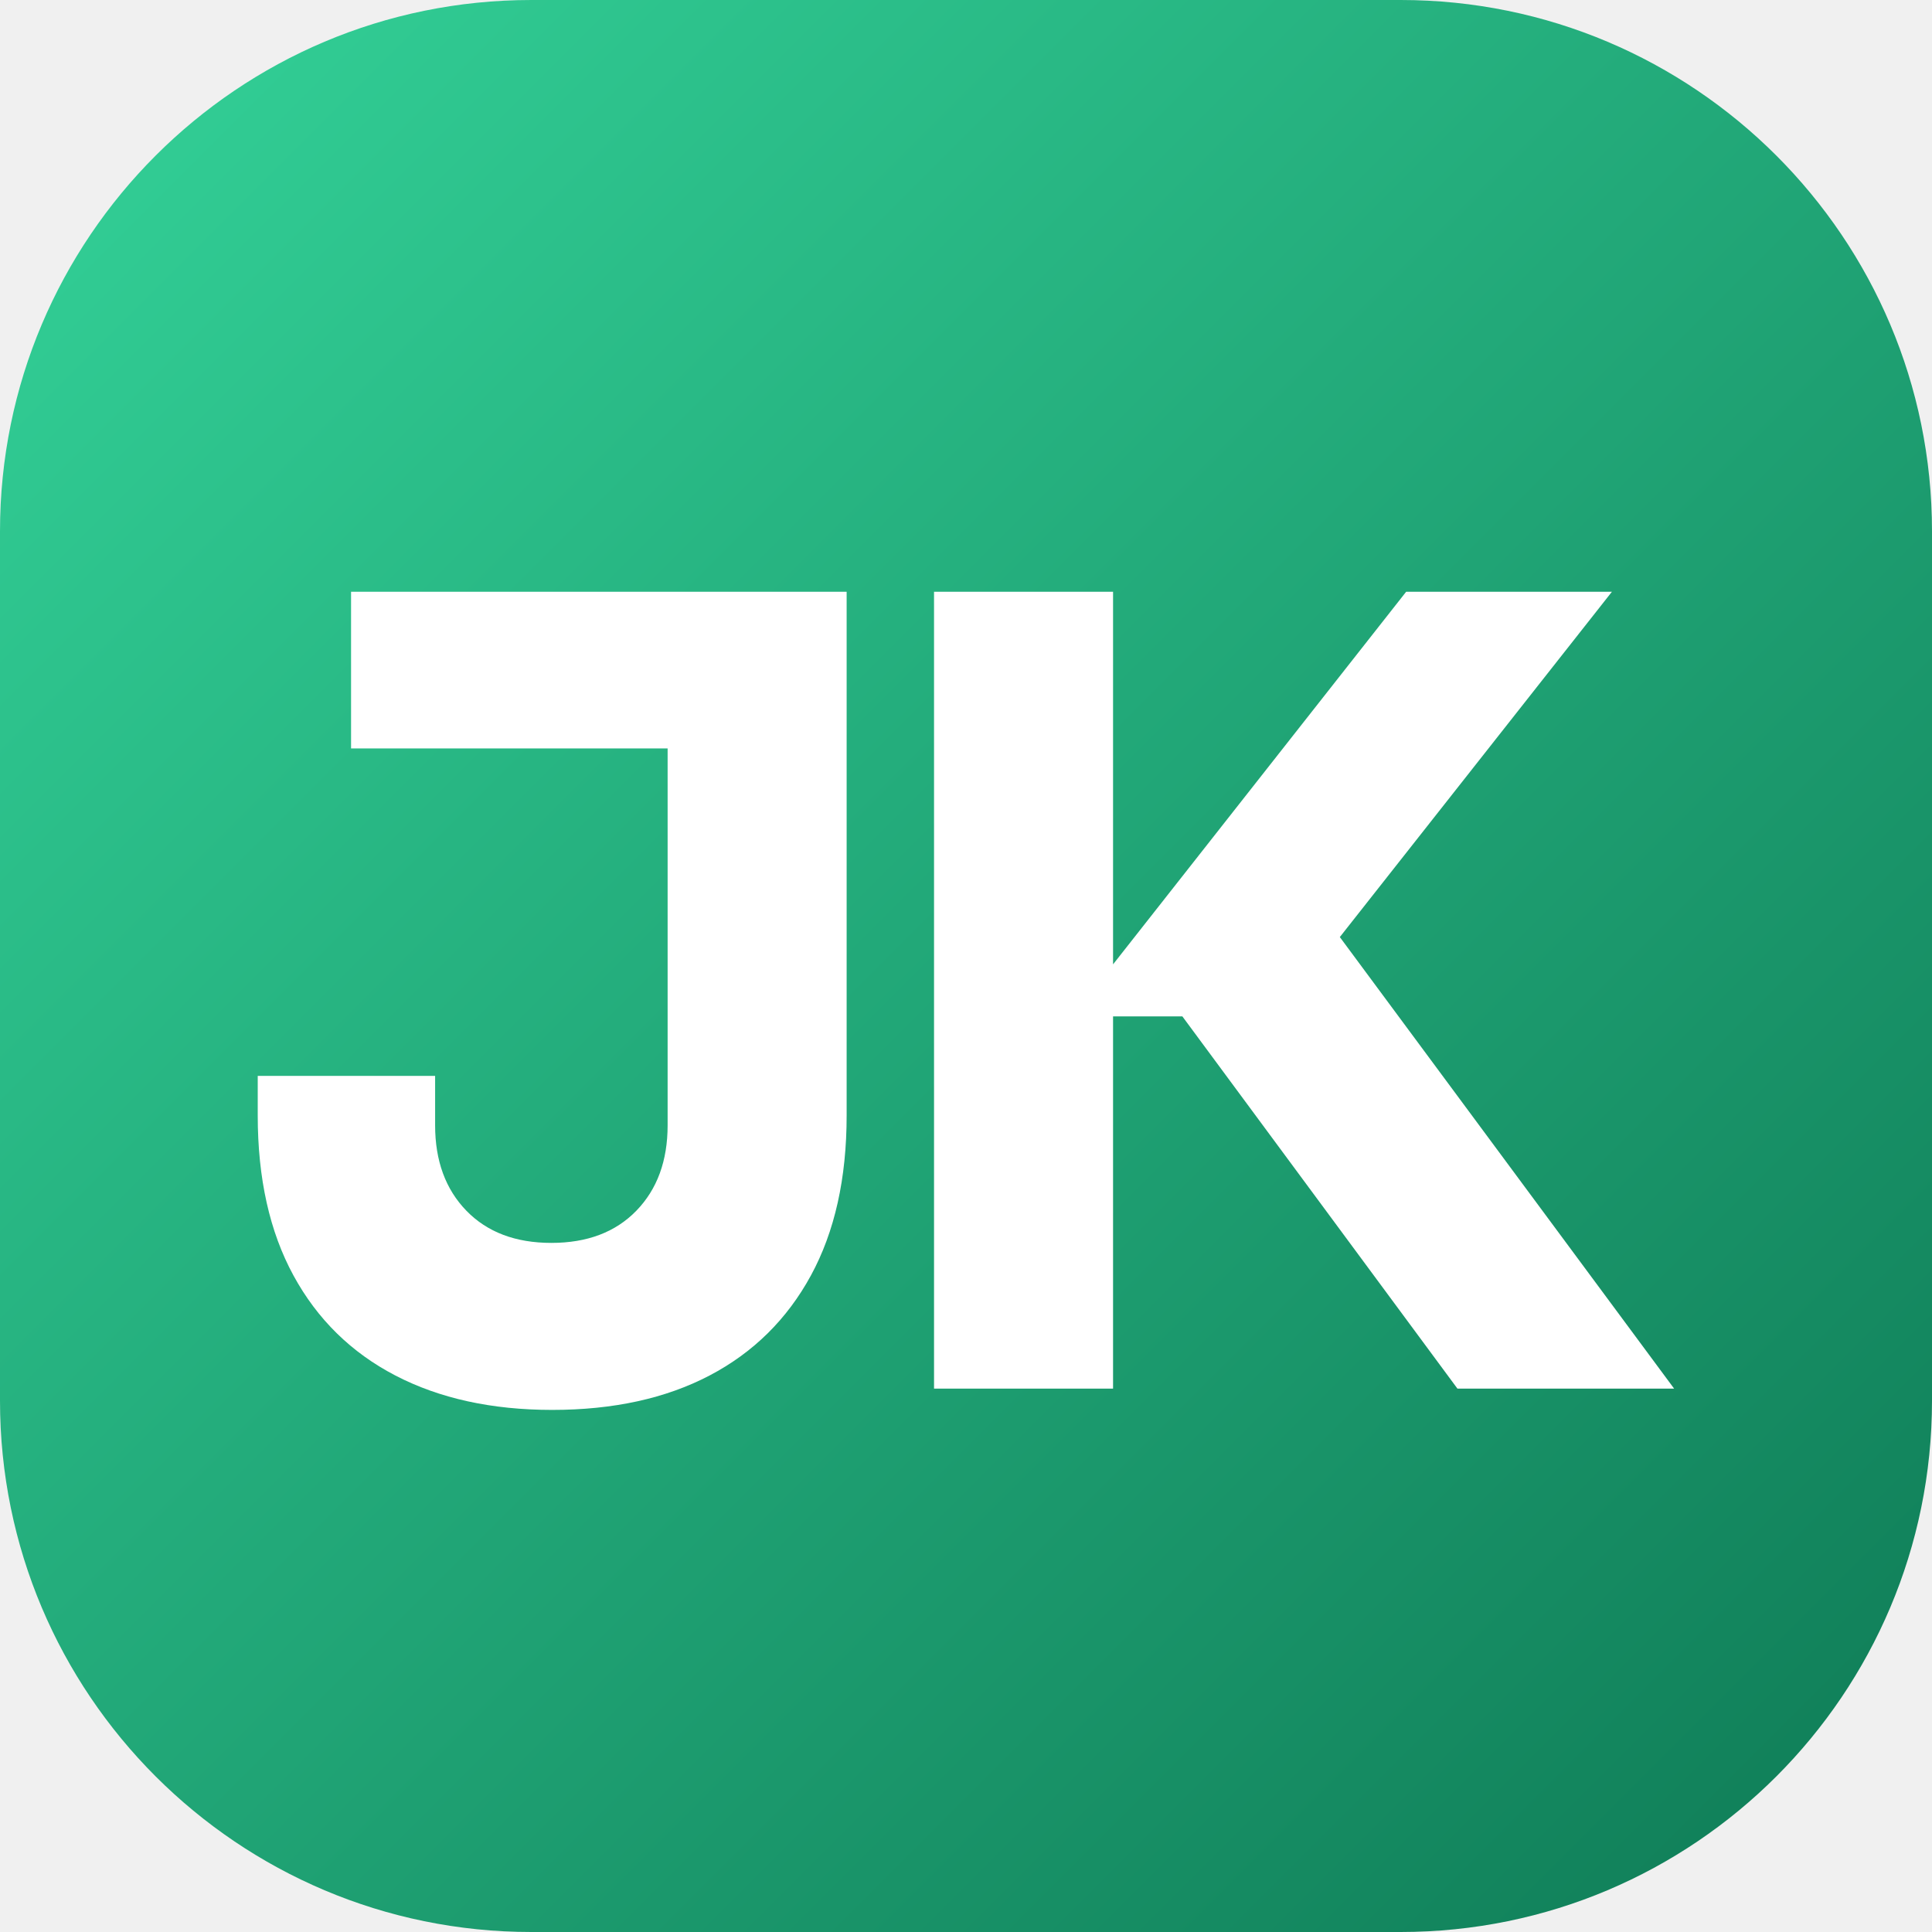
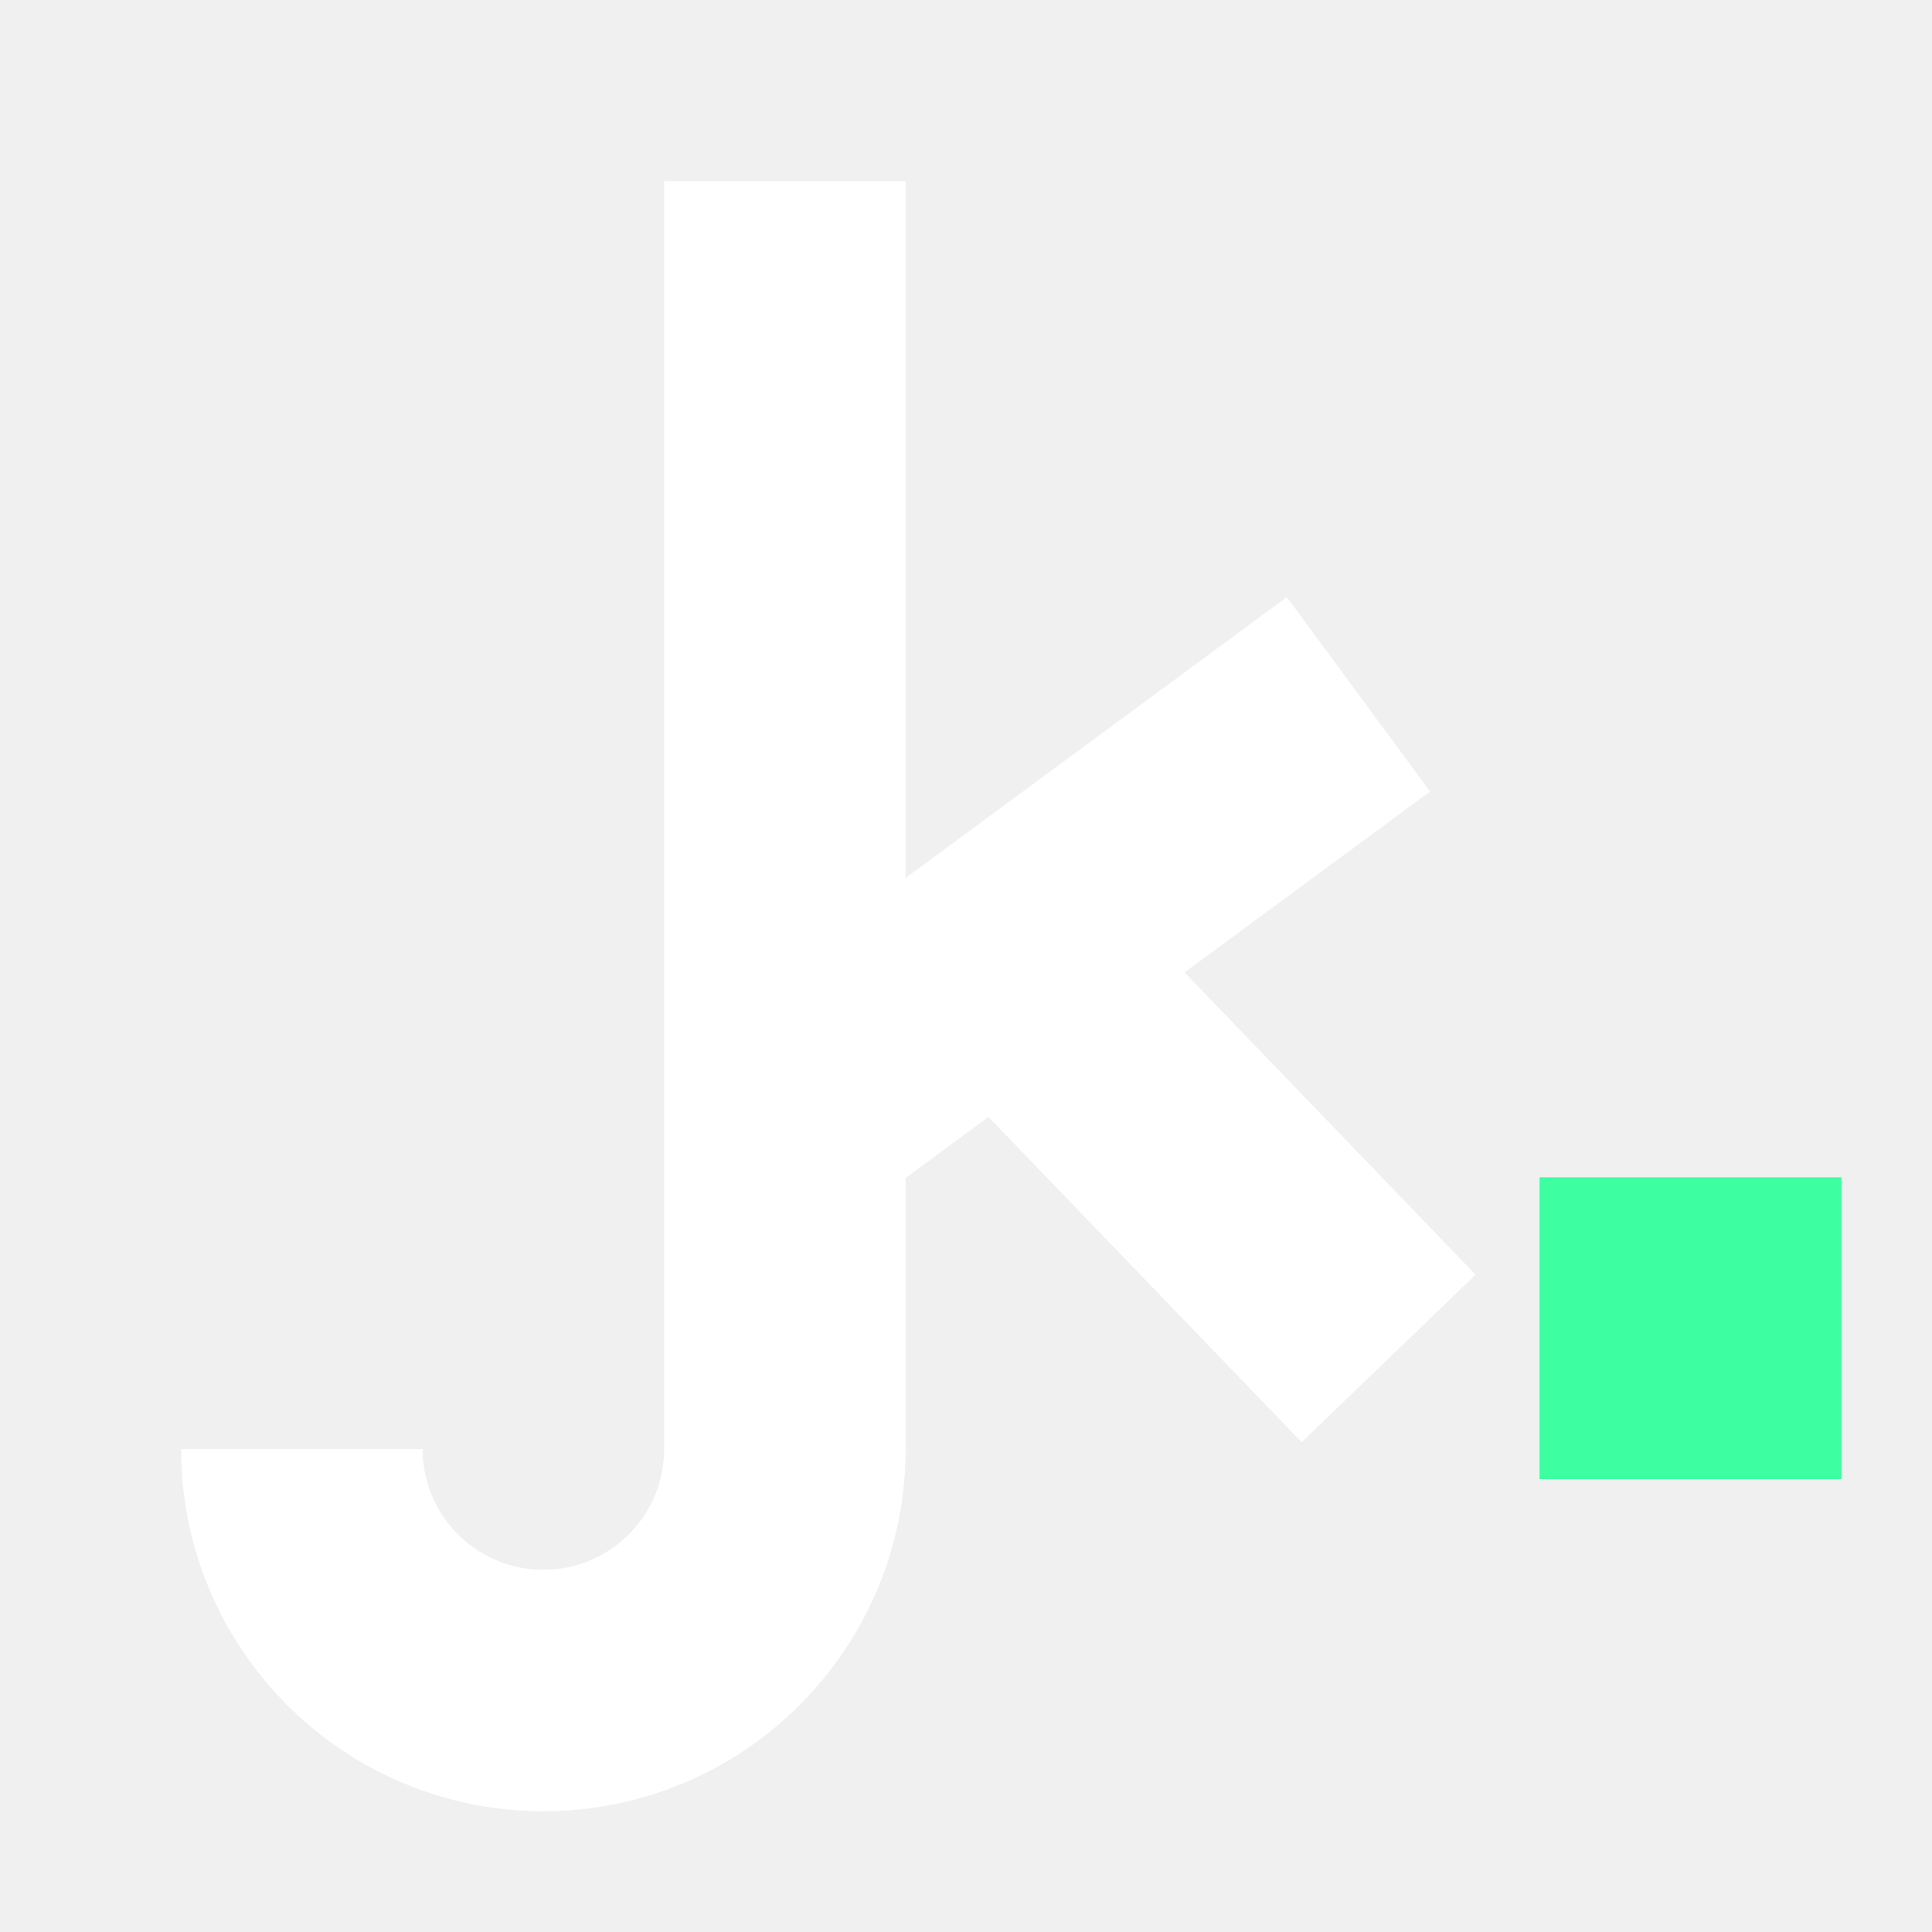
- <svg xmlns="http://www.w3.org/2000/svg" viewBox="0 0 40 40" role="img" aria-label="Webdesign Janosch Krause">
-   <defs>
-     <linearGradient id="jk-g" x1="0" y1="0" x2="1" y2="1">
-       <stop offset="0" stop-color="#34D399" />
-       <stop offset="1" stop-color="#0E7A55" />
-     </linearGradient>
-   </defs>
-   <rect width="40" height="40" rx="11" fill="url(#jk-g)" />
-   <g fill="#fff">
-     <path transform="translate(4.579 28.750) scale(0.0226 -0.0226)" d="M303.25 -19.5Q220.25 -19.5 159.625 12.0Q99 43.5 66.25 103.625Q33.5 163.75 33.5 250.25V286.5H196V241.25Q196 192.5 224.625 163.0Q253.25 133.5 302.5 133.5Q351.75 133.5 380.375 163.0Q409 192.5 409 241.25V606.5H573V250.25Q573 163.75 540.25 103.625Q507.5 43.5 447.375 12.0Q387.25 -19.5 303.25 -19.5ZM119 586.5V730H573V586.5Z" />
-     <path transform="translate(17.485 28.750) scale(0.0226 -0.0226)" d="M561.5 0 309.5 341H208.5L514.5 730H703L428 381L425.75 451.5L760 0ZM82 0V730H246V0Z" />
-   </g>
+ <svg xmlns="http://www.w3.org/2000/svg" viewBox="0 0 64 64">
+   <path d="M26 6V48a8 8 0 0 1-16 0M45 23 26 37M33 31.5 46 45" fill="none" stroke="#FFFFFF" stroke-width="8" stroke-linecap="butt" stroke-linejoin="miter" stroke-miterlimit="10" />
+   <rect x="51" y="39" width="10" height="10" fill="#3DFFA2" />
</svg>
